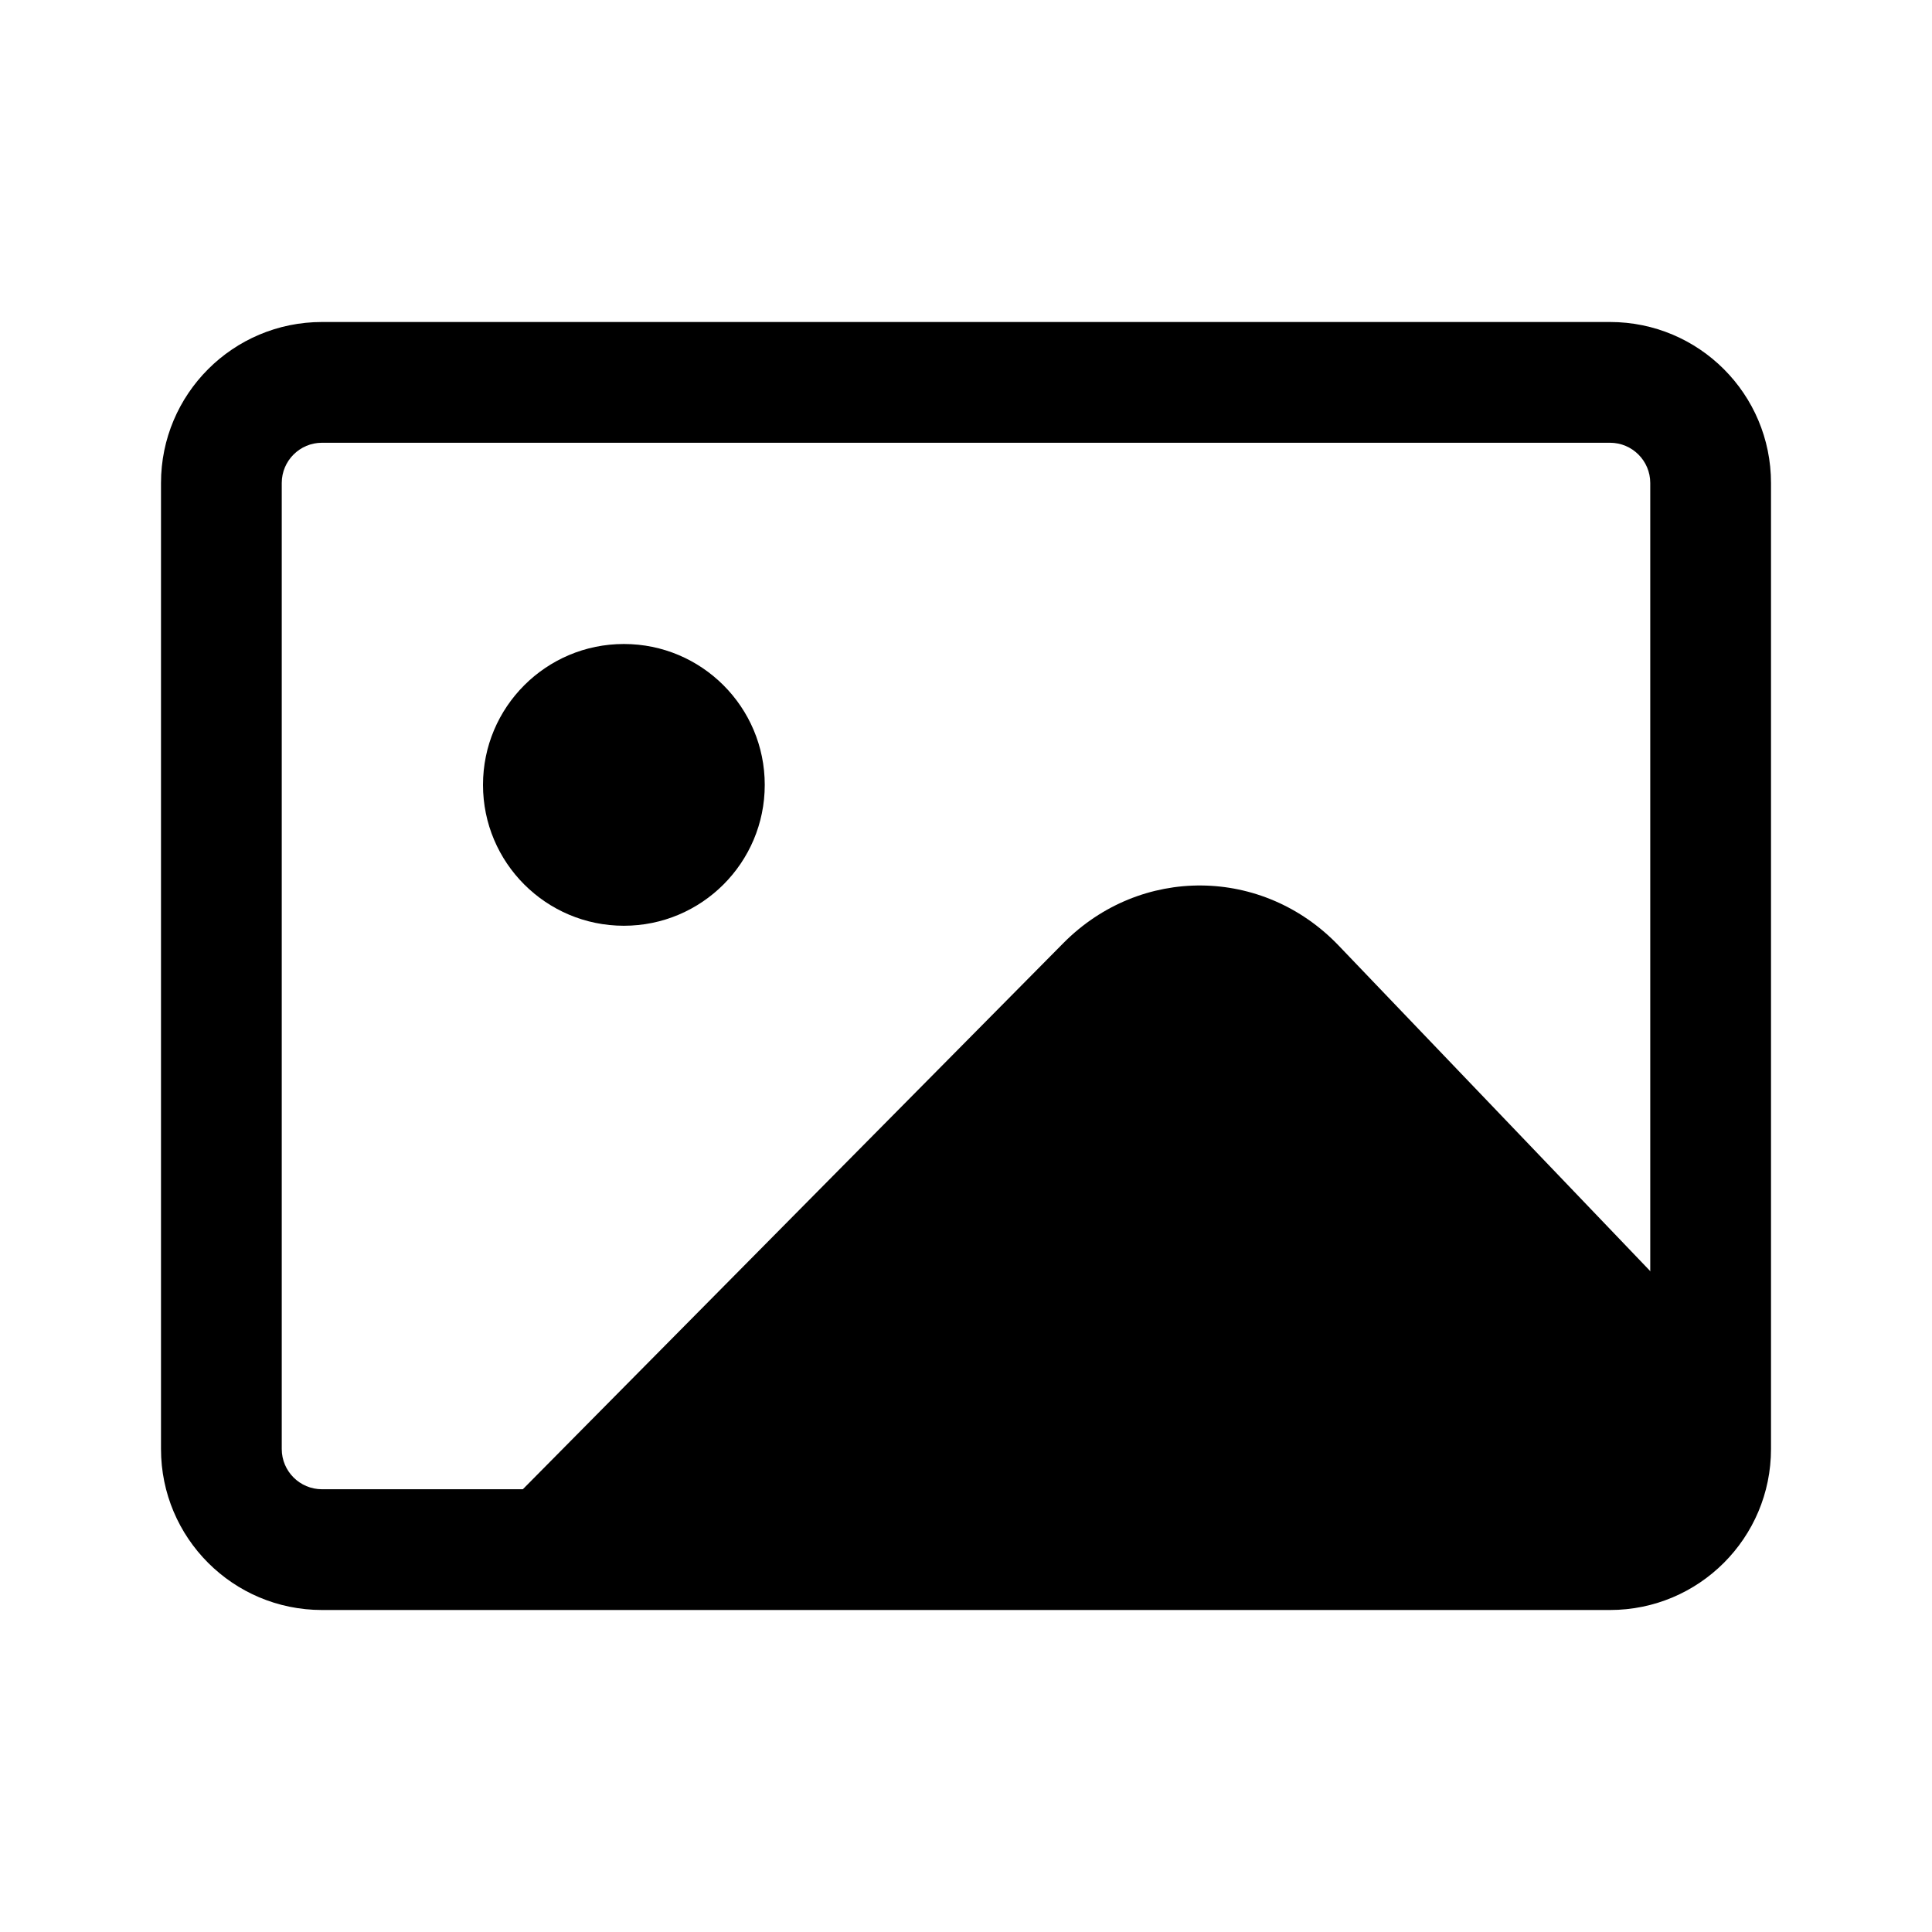
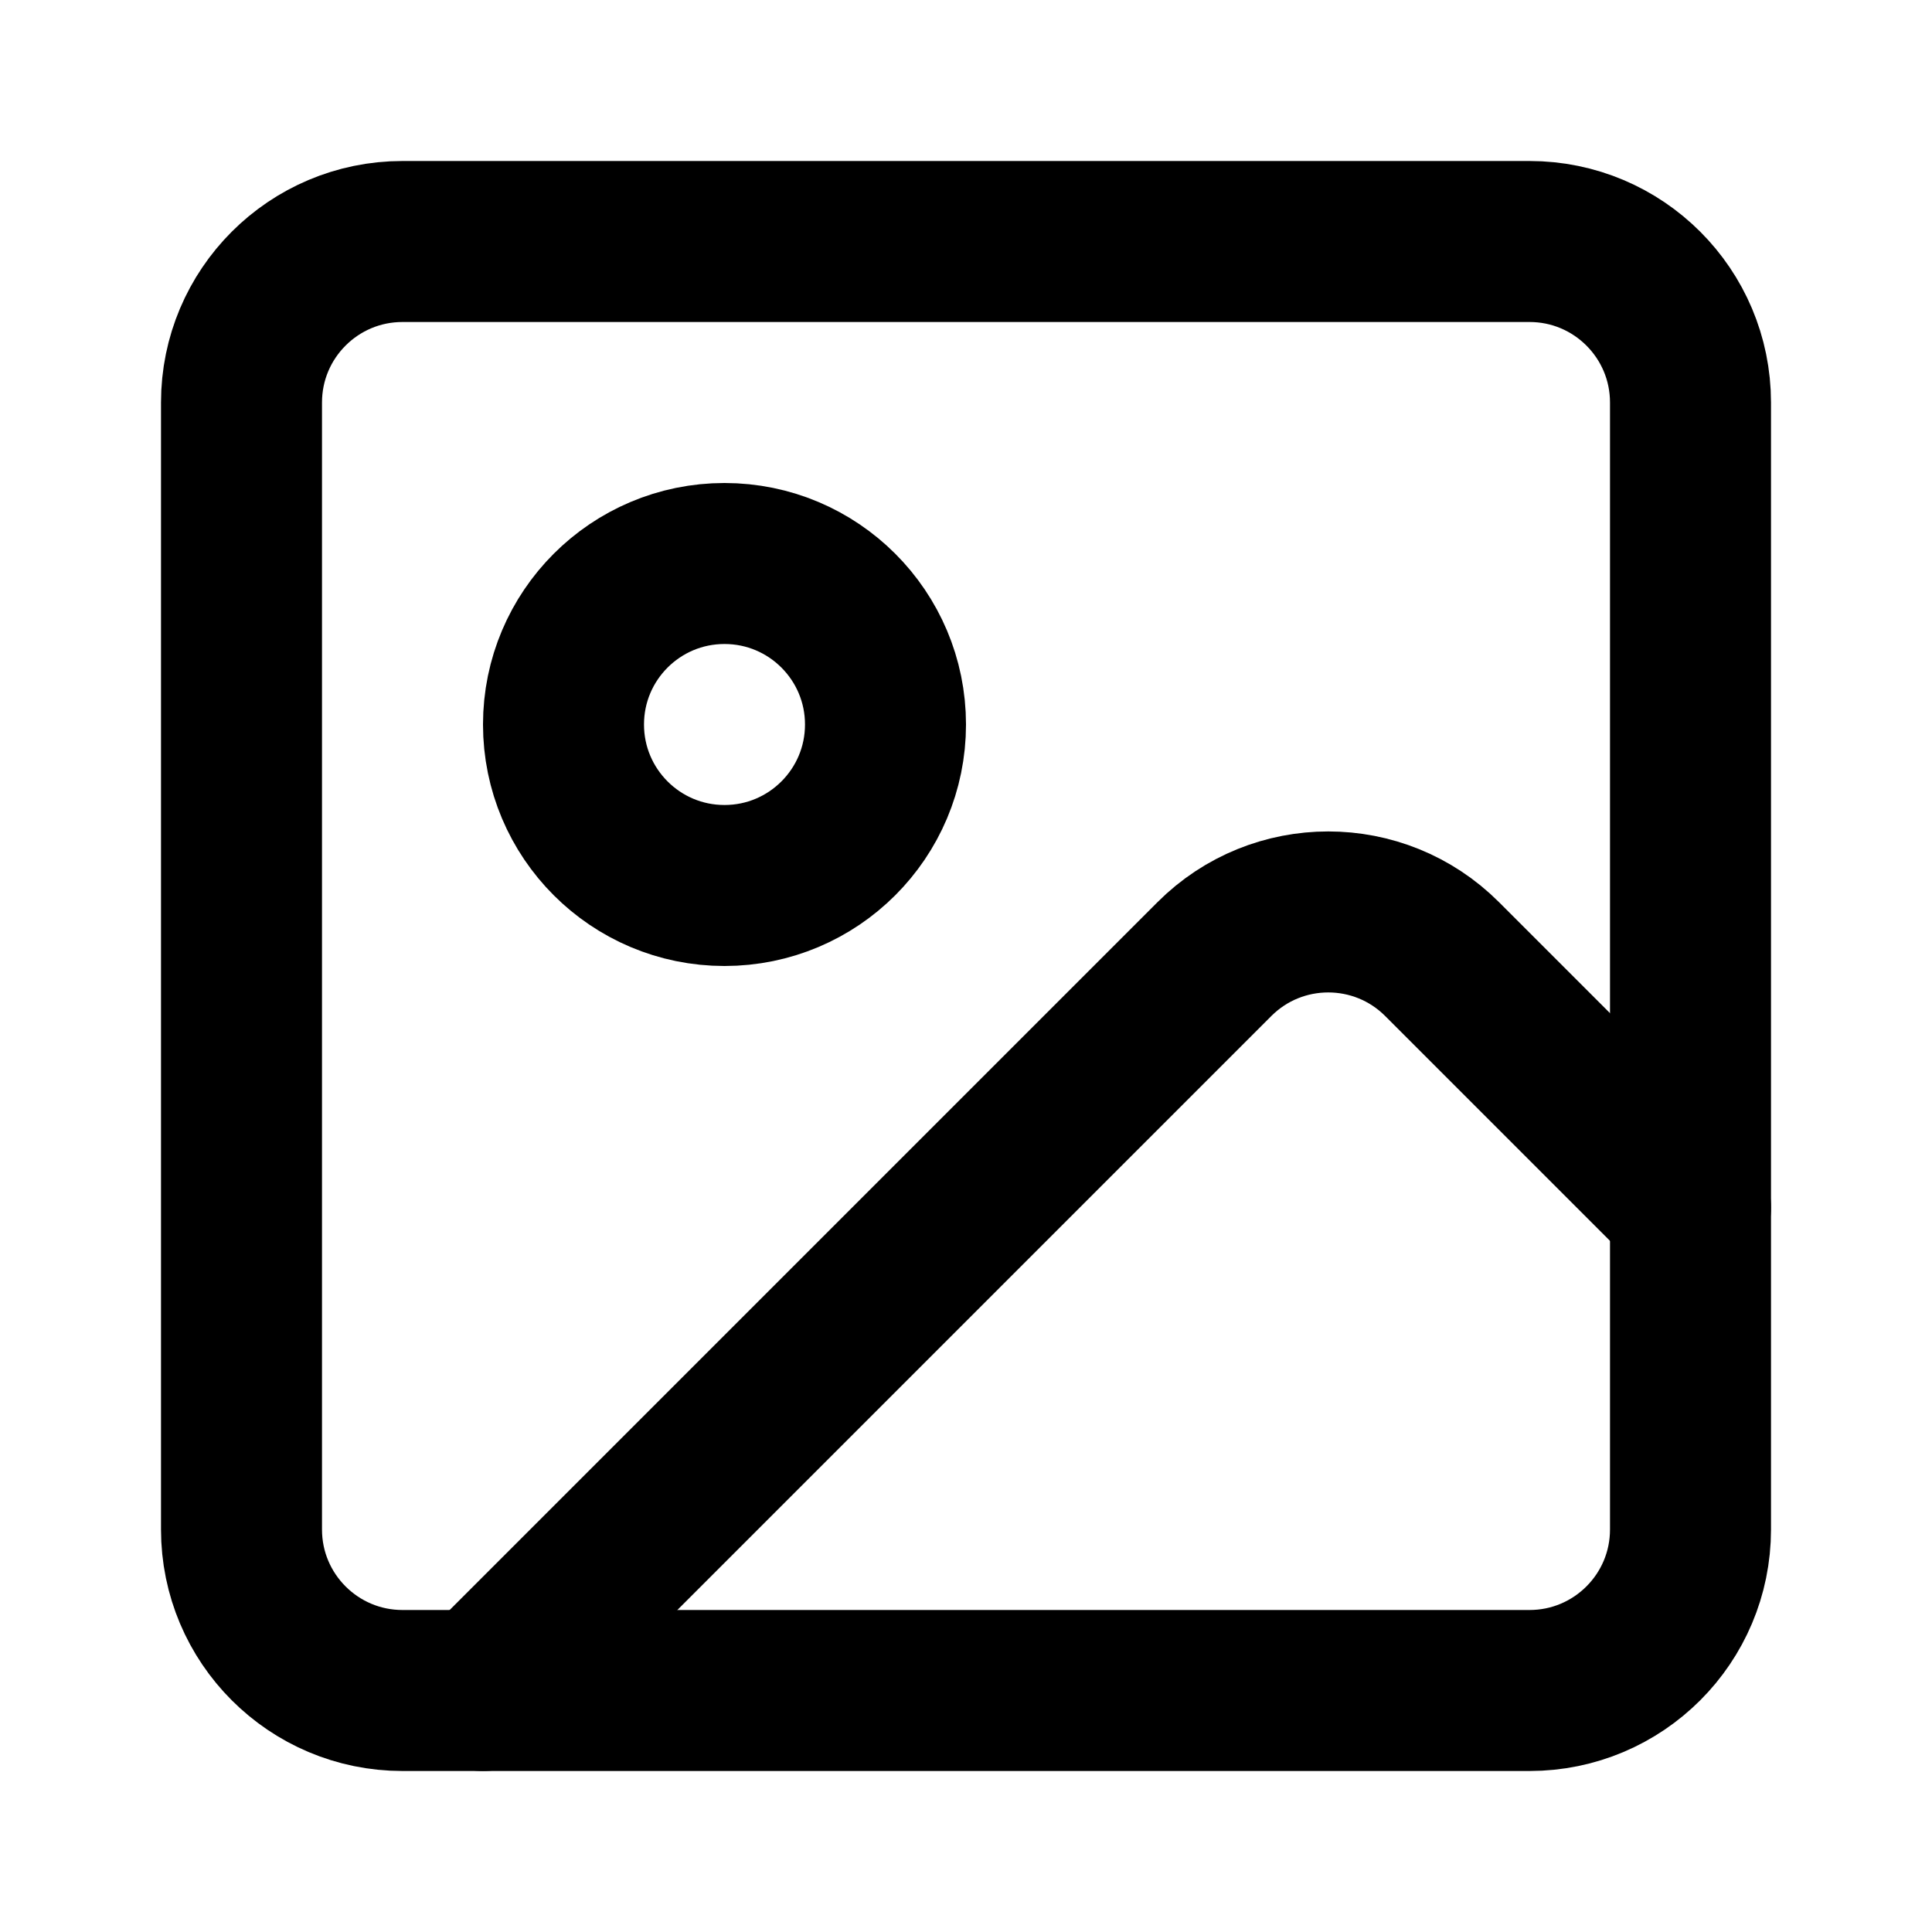
- <svg xmlns="http://www.w3.org/2000/svg" width="24" height="24" viewBox="0 0 24 24">
-   <path fill-rule="evenodd" clip-rule="evenodd" d="M20 5.5H4C3.724 5.5 3.5 5.724 3.5 6V18C3.5 18.276 3.724 18.5 4 18.5H20C20.276 18.5 20.5 18.276 20.5 18V6C20.5 5.724 20.276 5.5 20 5.5ZM4 4C2.895 4 2 4.895 2 6V18C2 19.105 2.895 20 4 20H20C21.105 20 22 19.105 22 18V6C22 4.895 21.105 4 20 4H4Z" />
-   <path d="M13.209 11.716L6 19H21V16.313L16.63 11.747C15.689 10.763 14.167 10.749 13.209 11.716Z" />
-   <circle cx="7.75" cy="9.75" r="1.75" />
+ <svg xmlns="http://www.w3.org/2000/svg" class="lucide lucide-image" width="24" height="24" viewBox="0 0 24 24" fill="none" stroke="currentColor" stroke-width="2" stroke-linecap="round" stroke-linejoin="round">
+   <rect width="18" height="18" x="3" y="3" rx="2" ry="2" />
+   <circle cx="9" cy="9" r="2" />
+   <path d="m21 15-3.086-3.086a2 2 0 0 0-2.828 0L6 21" />
</svg>
